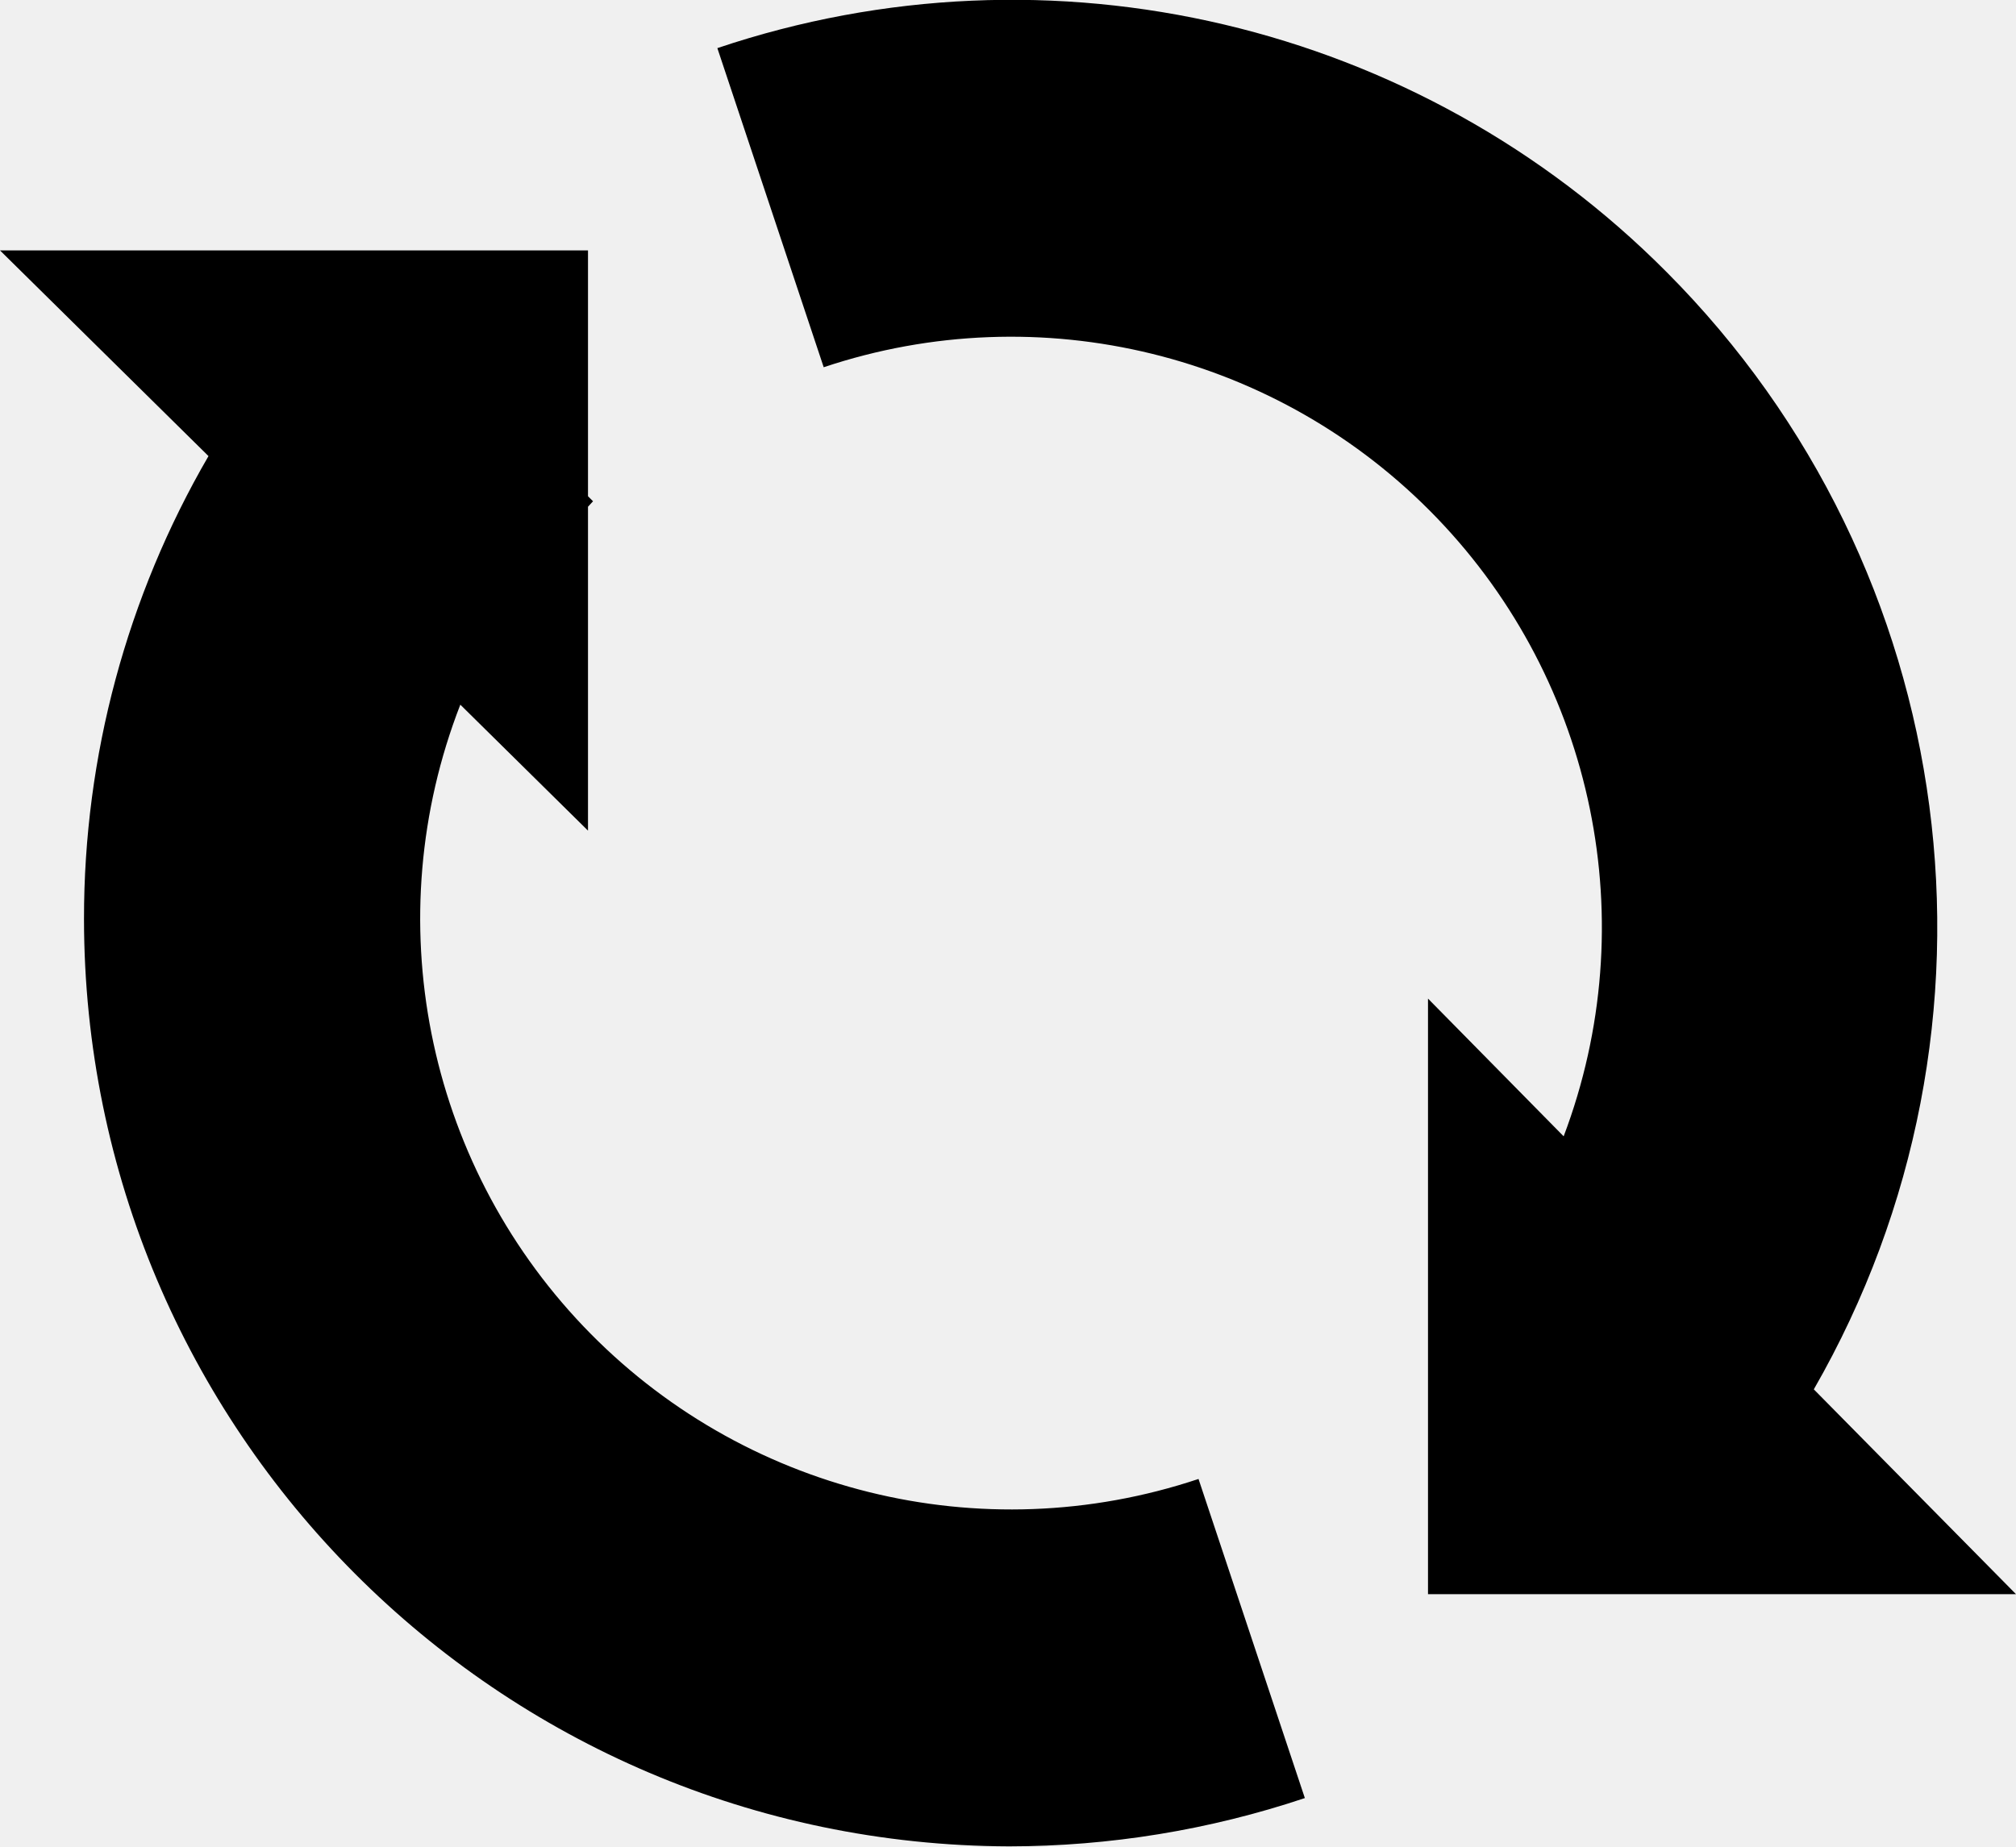
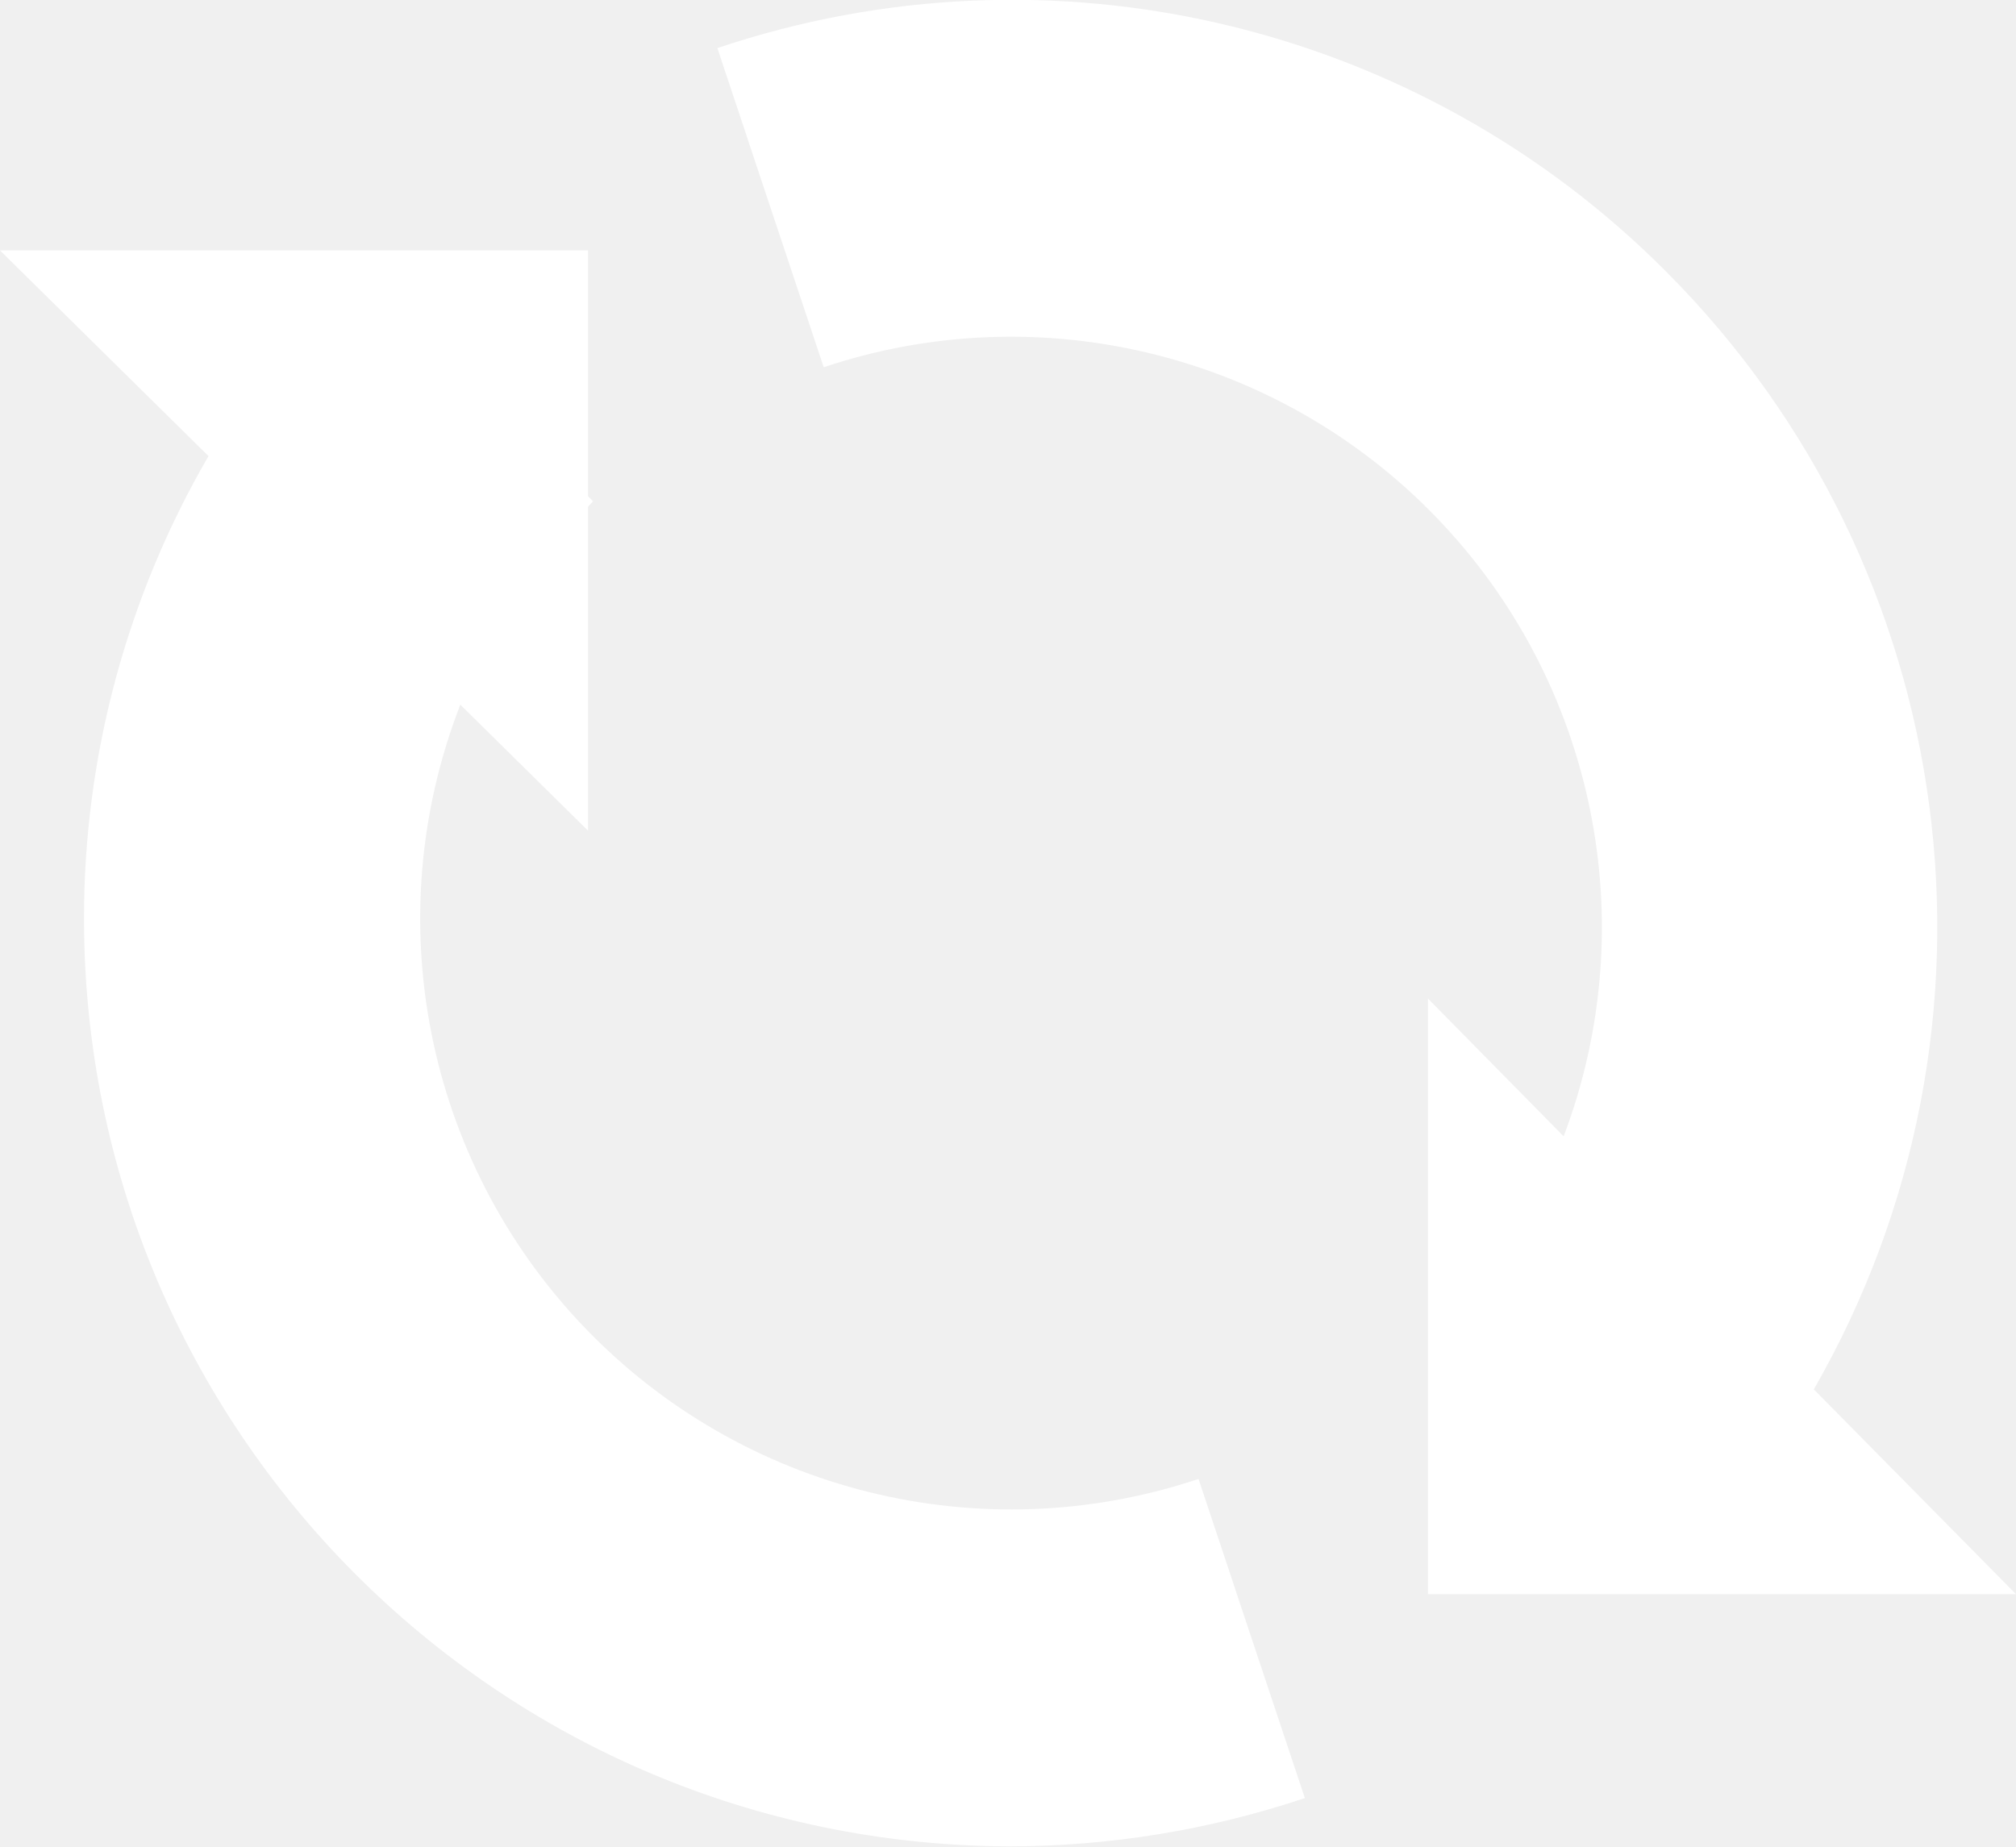
<svg xmlns="http://www.w3.org/2000/svg" width="24" height="21.986">
-   <g fill="#000">
+   <g fill="#fff">
    <path d="M19.841 3.24A10.988 10.988 0 008.54.573l1.266 3.8a7.033 7.033 0 018.809 9.158L17 11.891v7.092h7l-2.407-2.439A11.049 11.049 0 0019.841 3.24zM1 10.942a11.05 11.05 0 0011.013 11.044 11.114 11.114 0 003.521-.575l-1.266-3.8a7.035 7.035 0 01-8.788-9.22L7 9.891V6.034c.021-.02.038-.044.06-.065L7 5.909V2.982H0l2.482 2.449A10.951 10.951 0 001 10.942z" />
  </g>
</svg>
